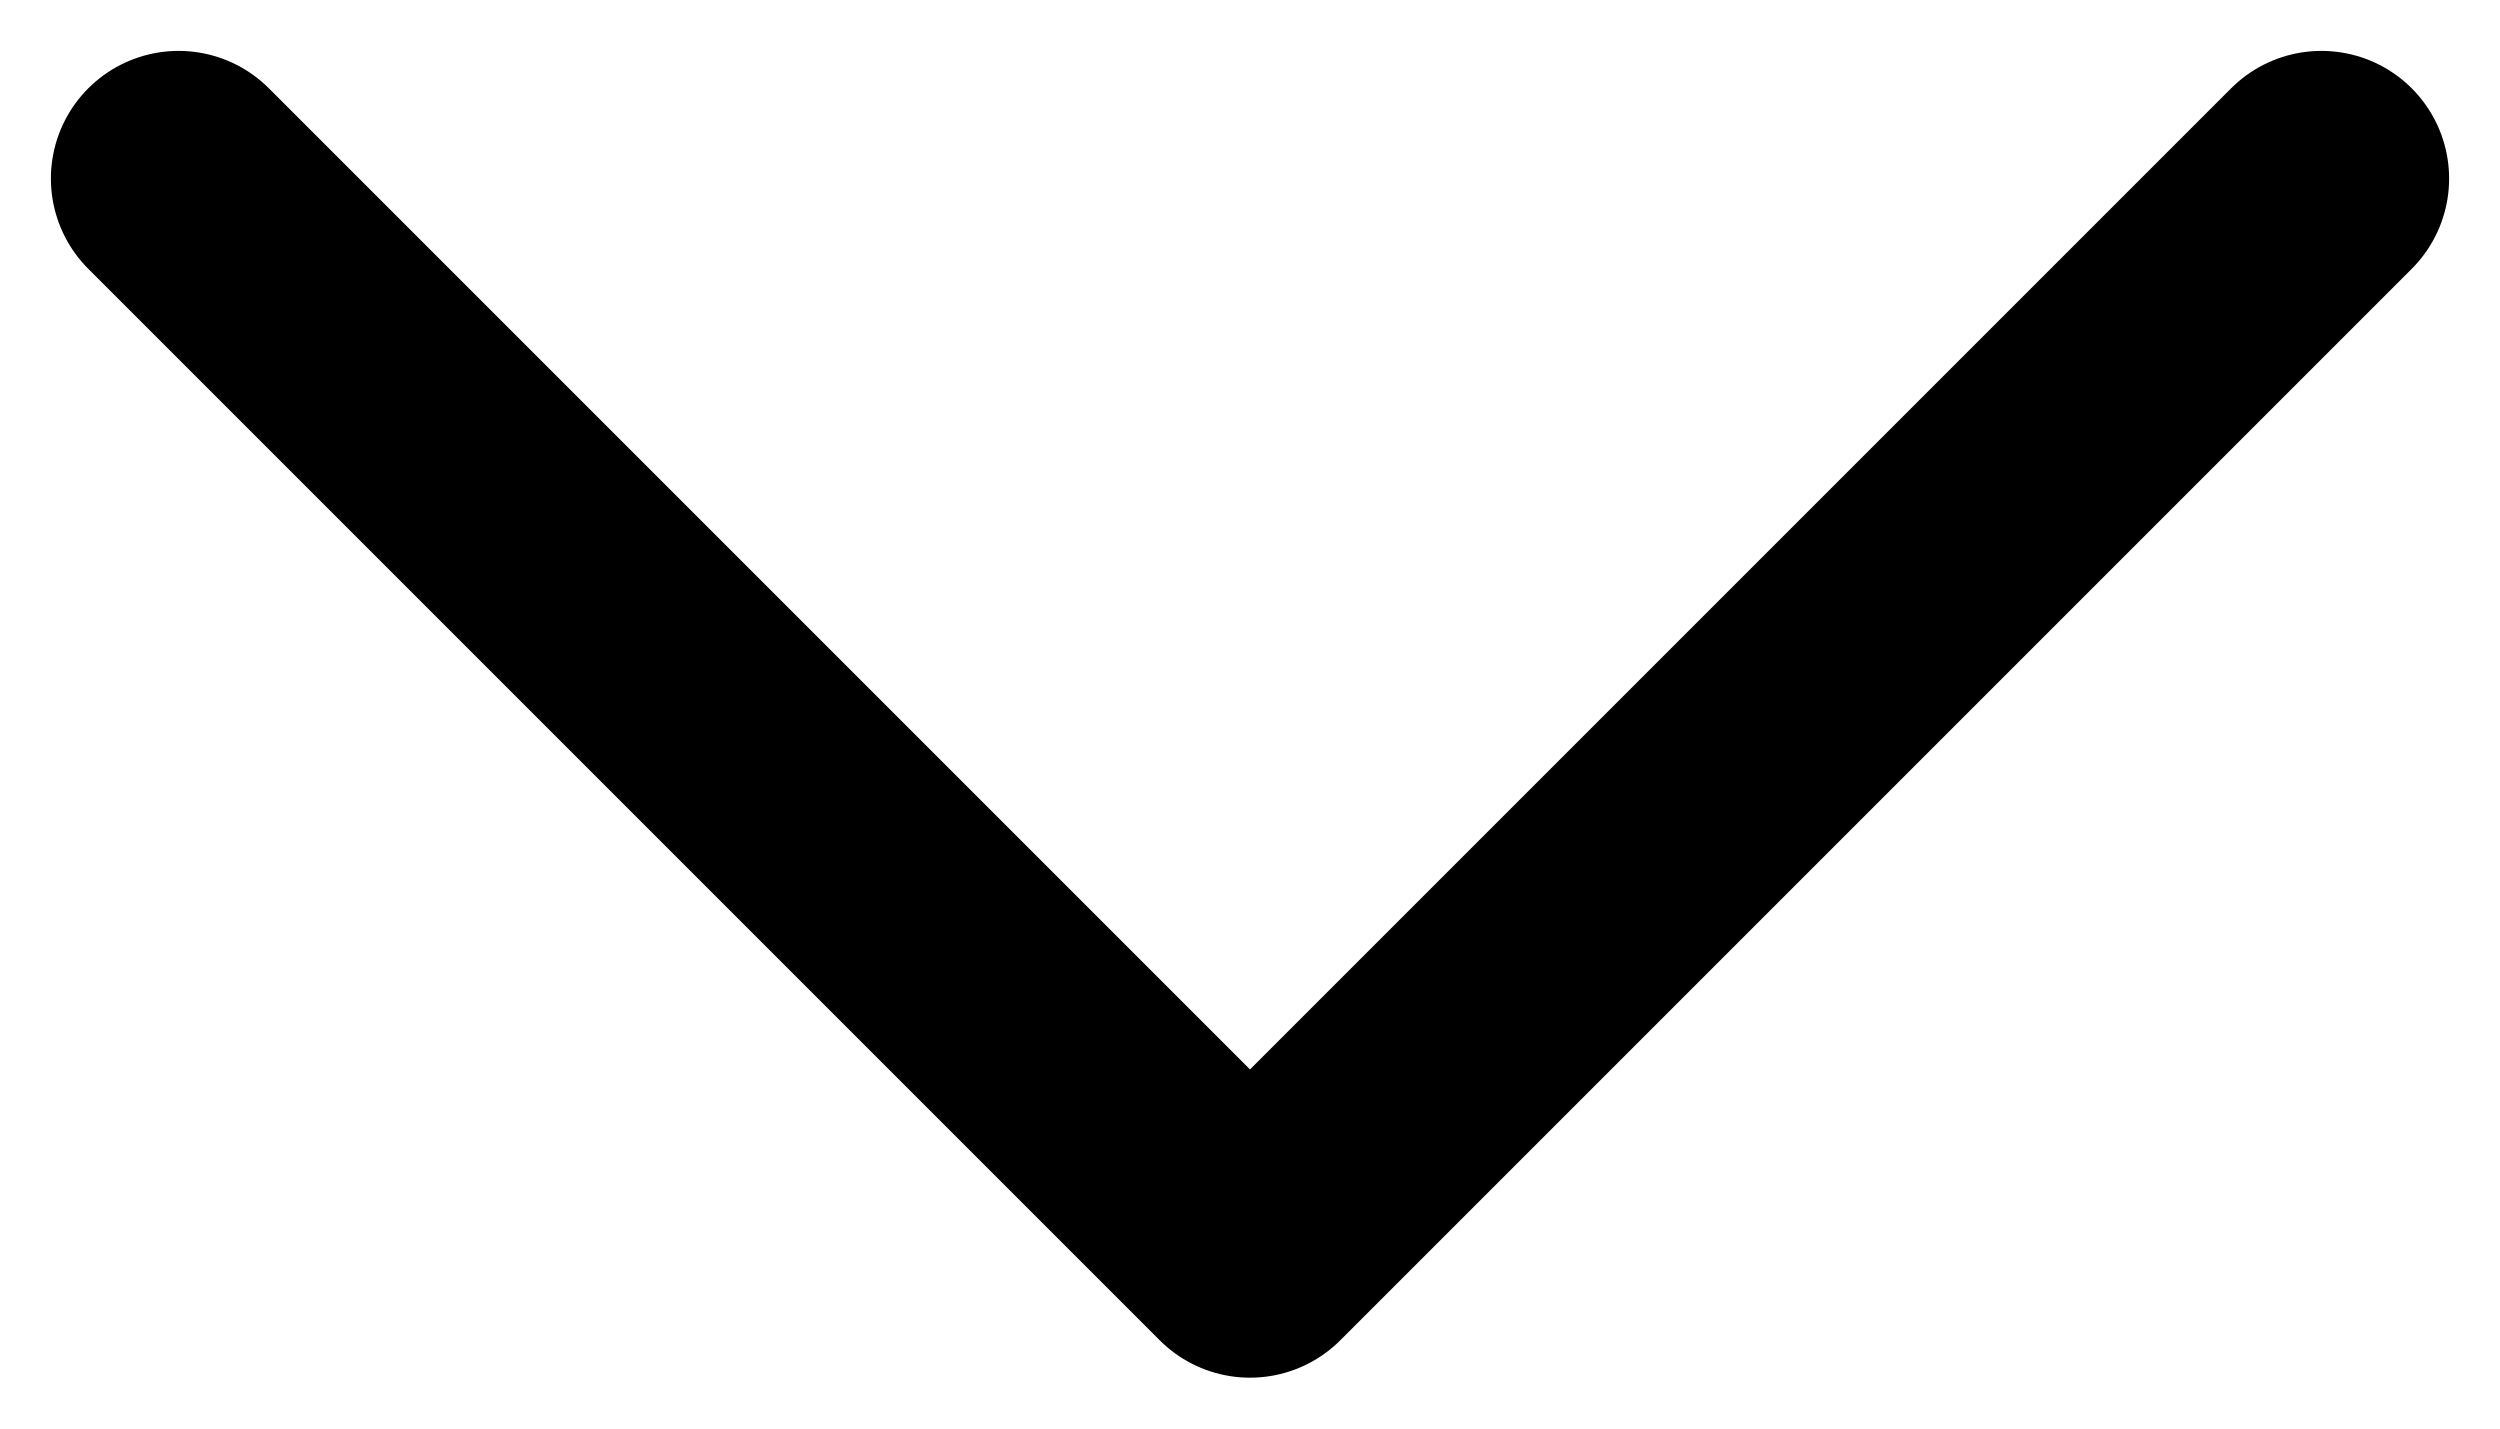
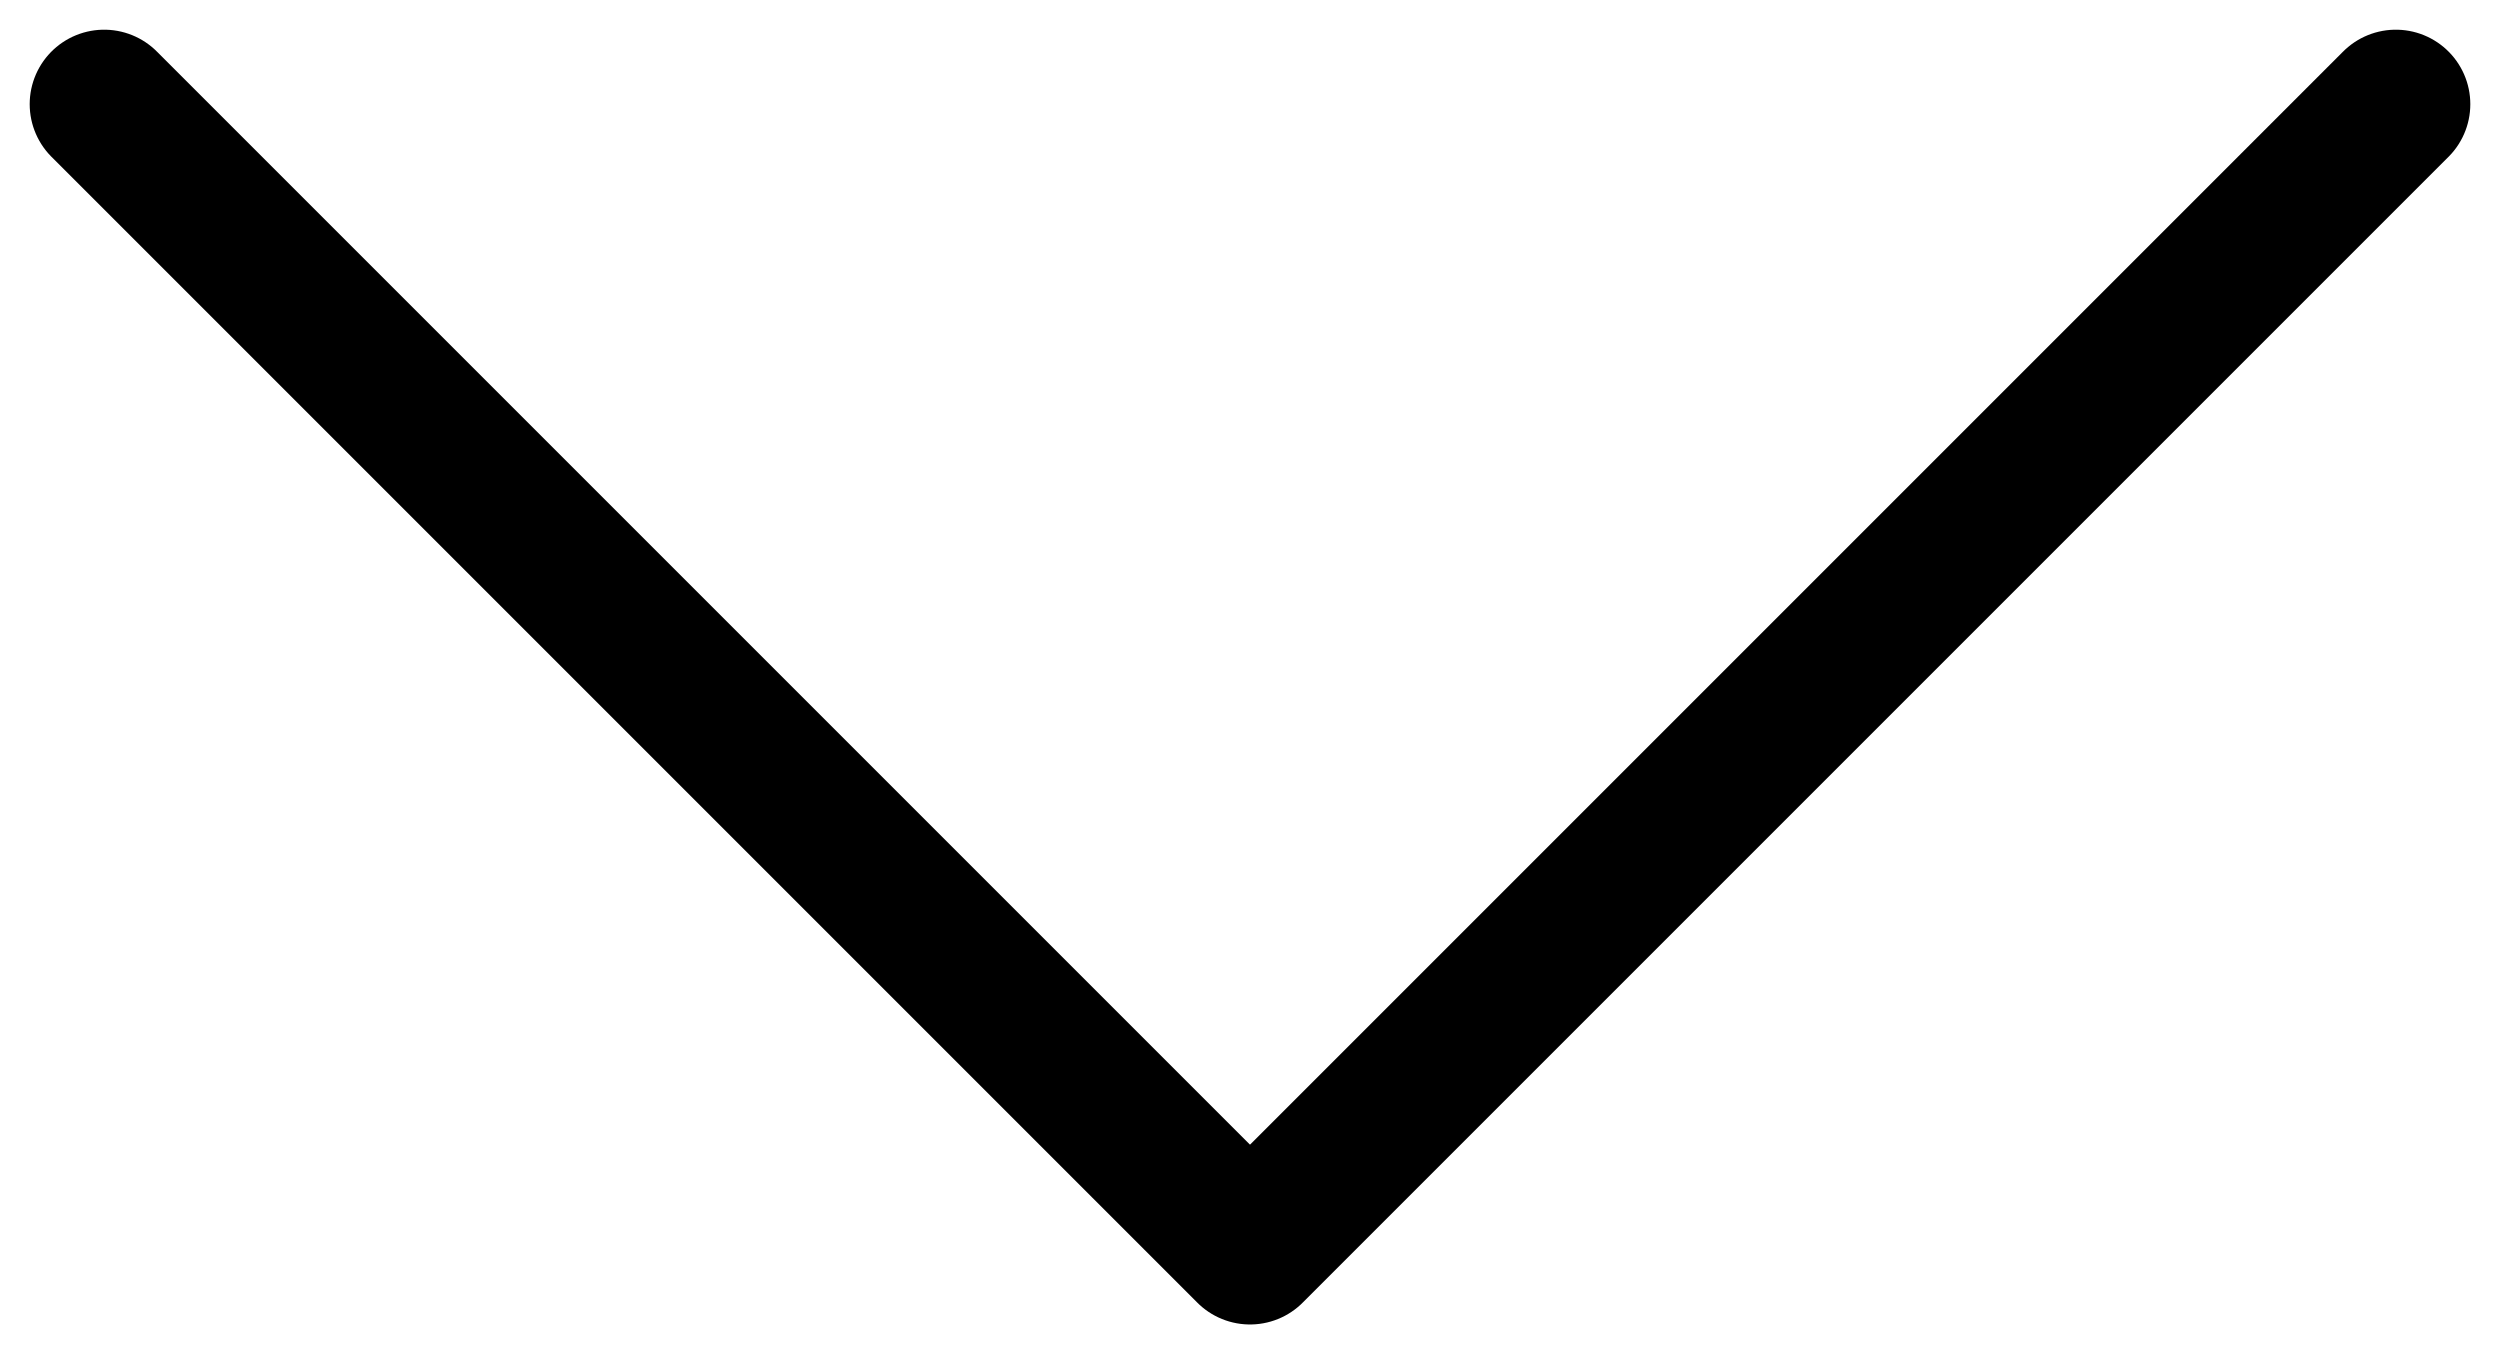
- <svg xmlns="http://www.w3.org/2000/svg" width="14" height="8" viewBox="0 0 14 8" fill="none">
-   <path d="M1 1L7 7L13 1" stroke="black" stroke-width="1.43" stroke-linecap="round" stroke-linejoin="round" />
+ <svg xmlns="http://www.w3.org/2000/svg" width="24" height="13" viewBox="0 0 24 13" fill="none">
+   <path d="M1 1L12 12L23 1" stroke="black" stroke-width="1.43" stroke-linecap="round" stroke-linejoin="round" />
</svg>
